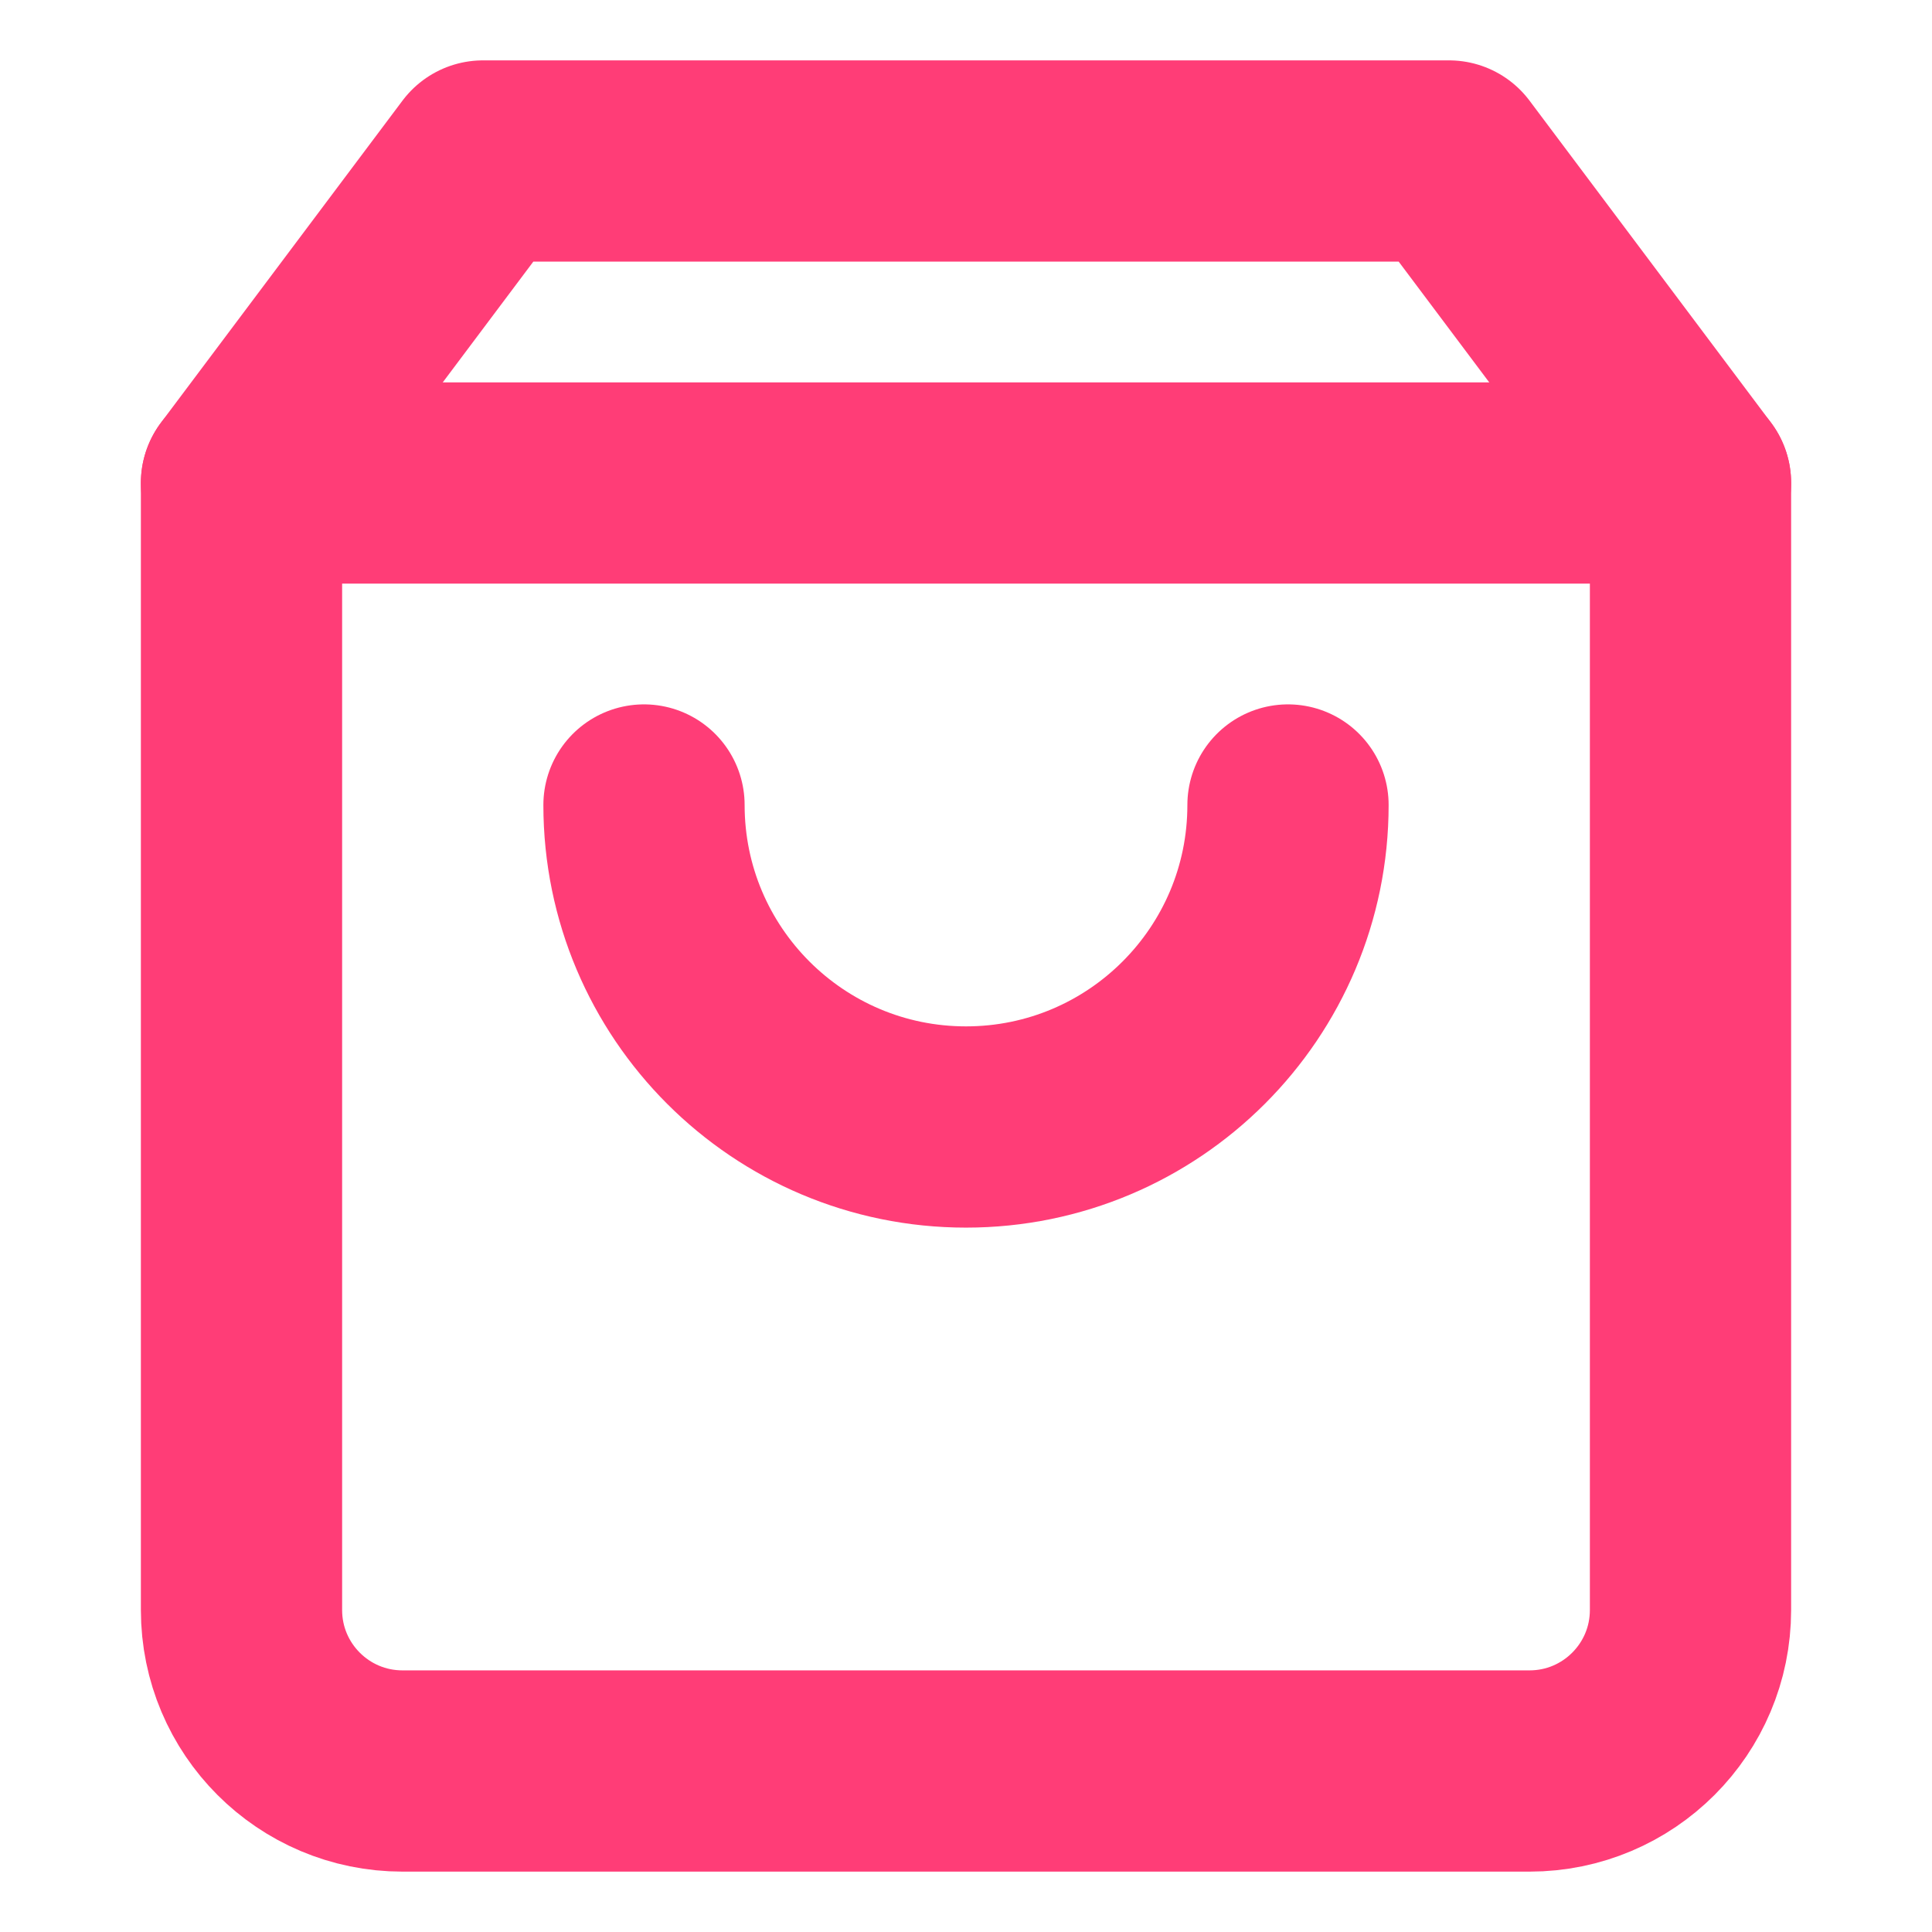
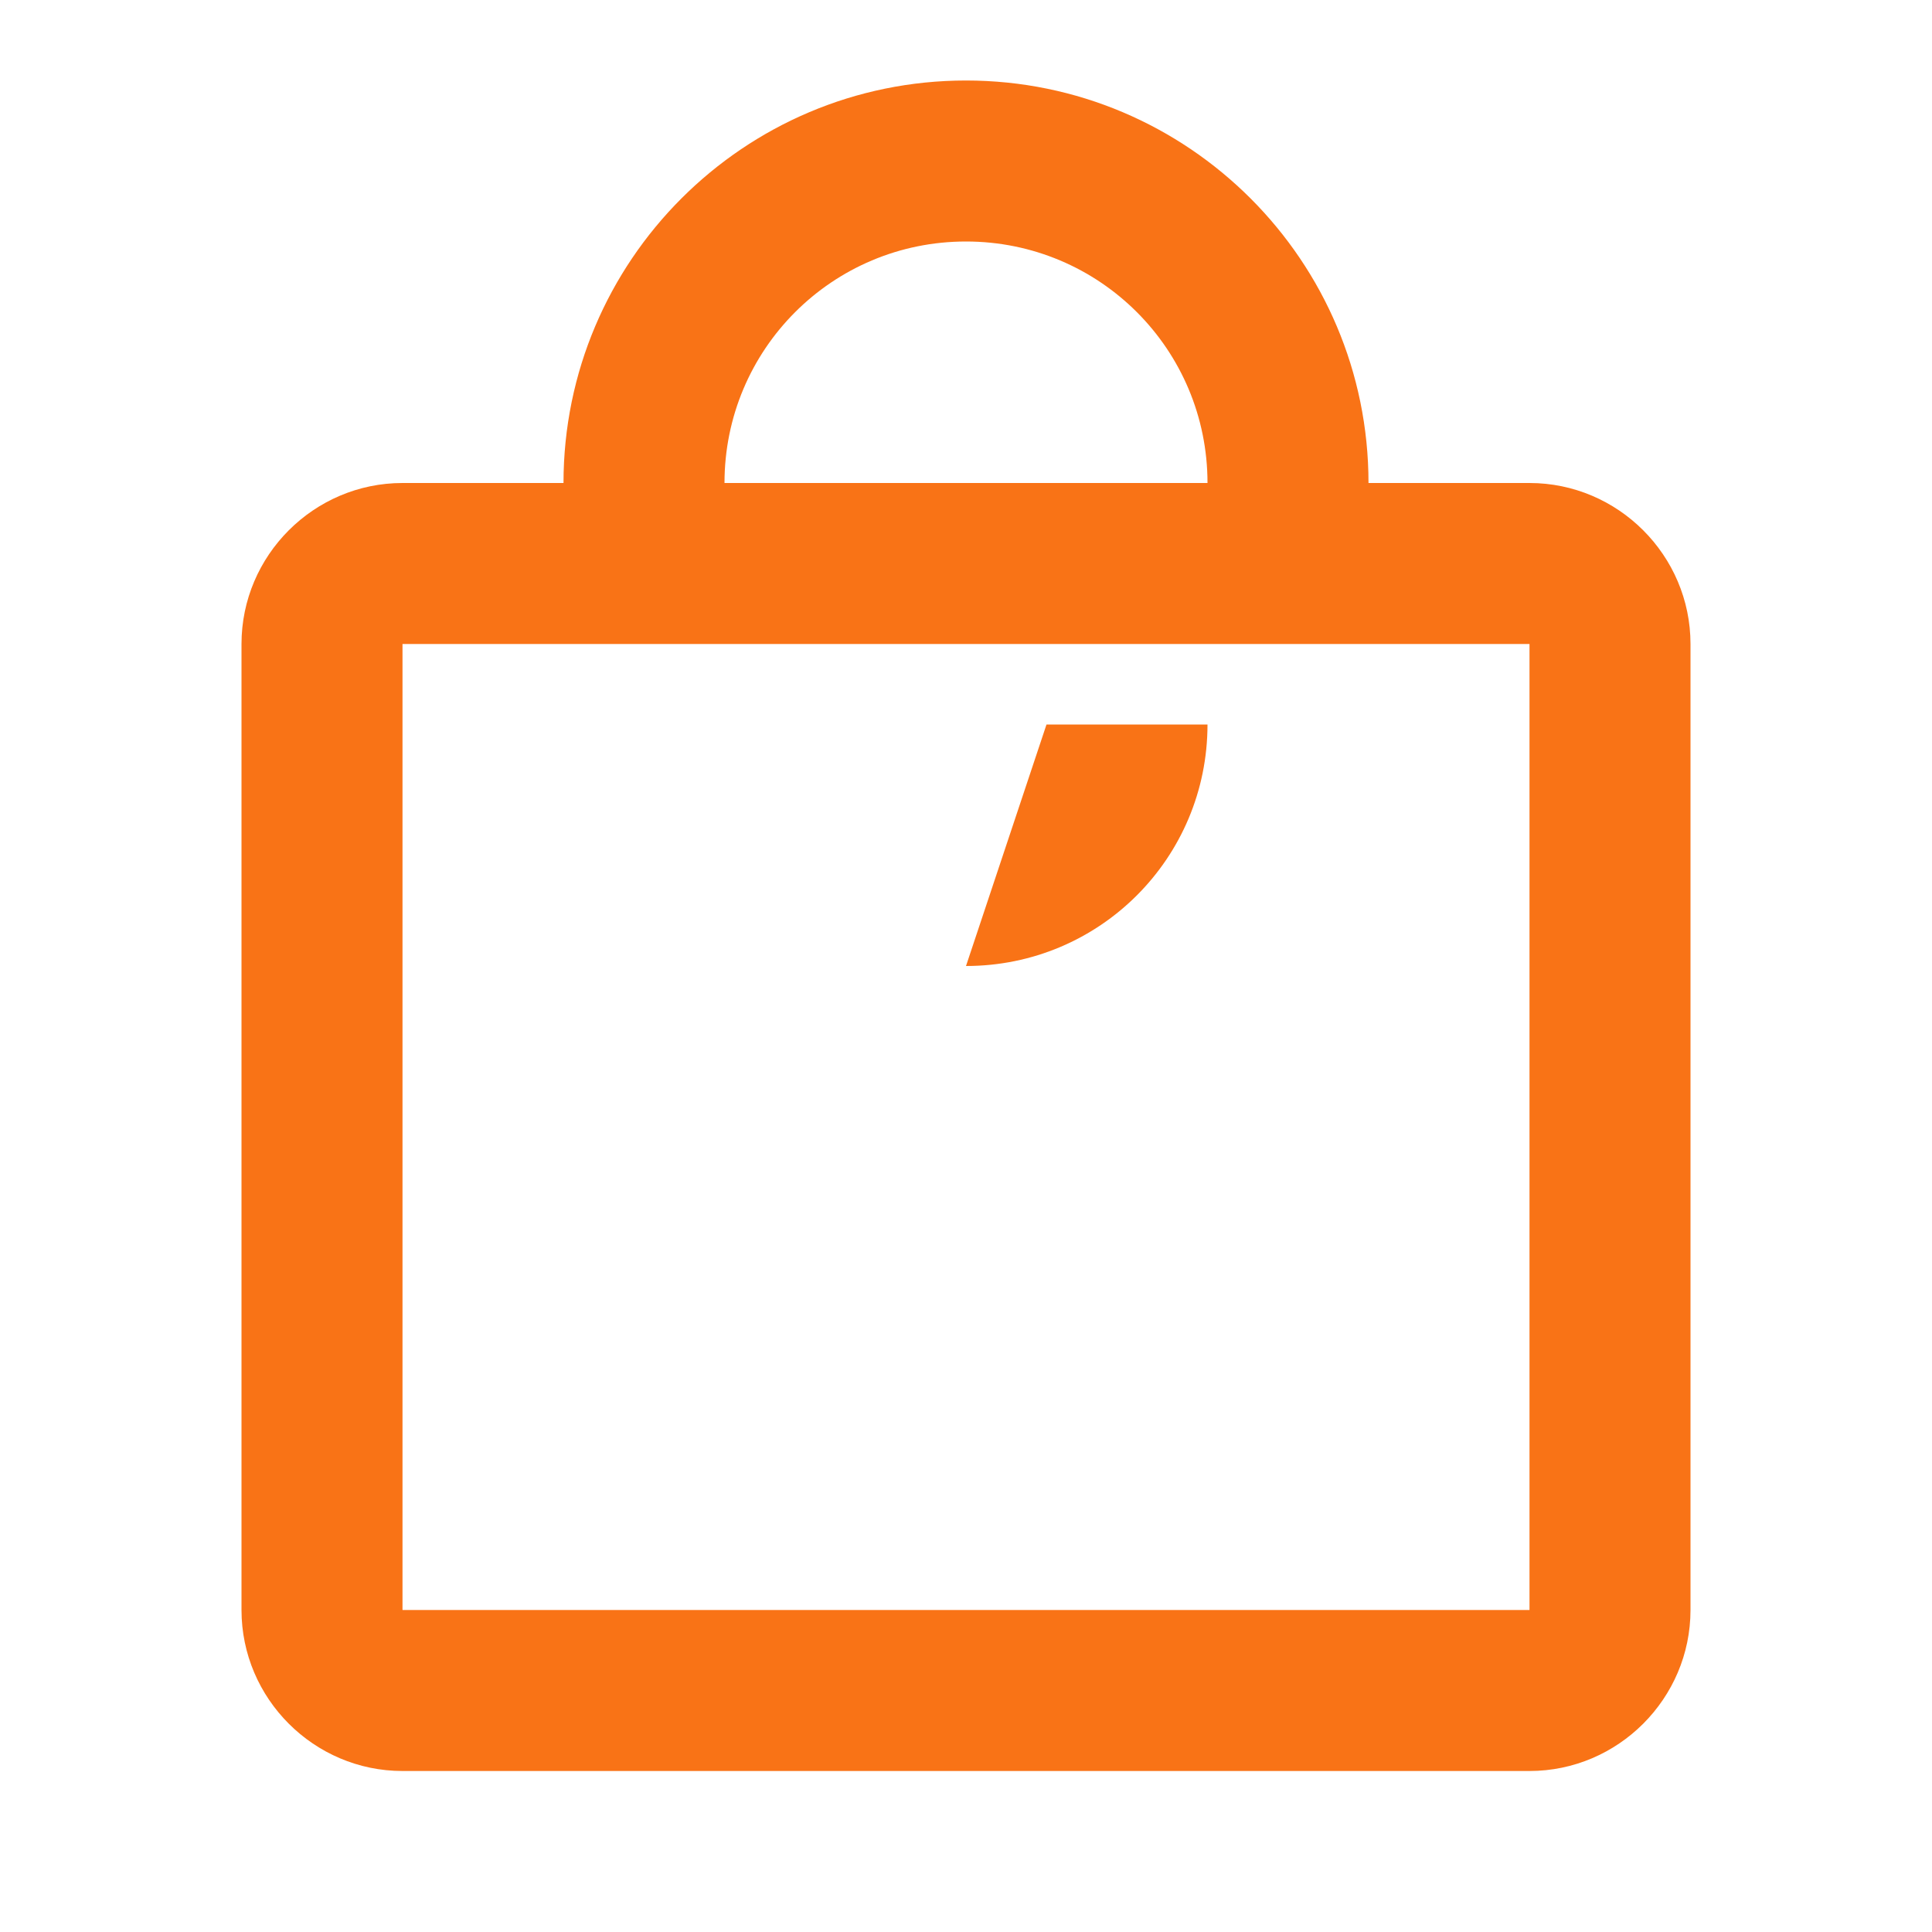
- <svg xmlns="http://www.w3.org/2000/svg" viewBox="0 0 24 24" fill="none" stroke="#FF3D77" stroke-width="2.5" stroke-linecap="round" stroke-linejoin="round">
-   <path d="M6 2 3 6v14a2 2 0 0 0 2 2h14a2 2 0 0 0 2-2V6l-3-4Z" />
-   <line x1="3" y1="6" x2="21" y2="6" />
-   <path d="M16 10a4 4 0 0 1-8 0" />
+ <svg xmlns="http://www.w3.org/2000/svg" viewBox="0 0 24 24" fill="#F97316">
+   <path d="M19 6h-2c0-2.76-2.24-5-5-5S7 3.24 7 6H5c-1.1 0-2 .9-2 2v12c0 1.1.9 2 2 2h14c1.1 0 2-.9 2-2V8c0-1.1-.9-2-2-2zm-7-3c1.66 0 3 1.34 3 3H9c0-1.66 1.34-3 3-3zm7 17H5V8h14v12zm-7-8c-1.66 0-3-1.34-3-3H9c0 1.66 1.34 3 3 3s3-1.34 3-3h-2c0 1.66-1.34 3" />
</svg>
